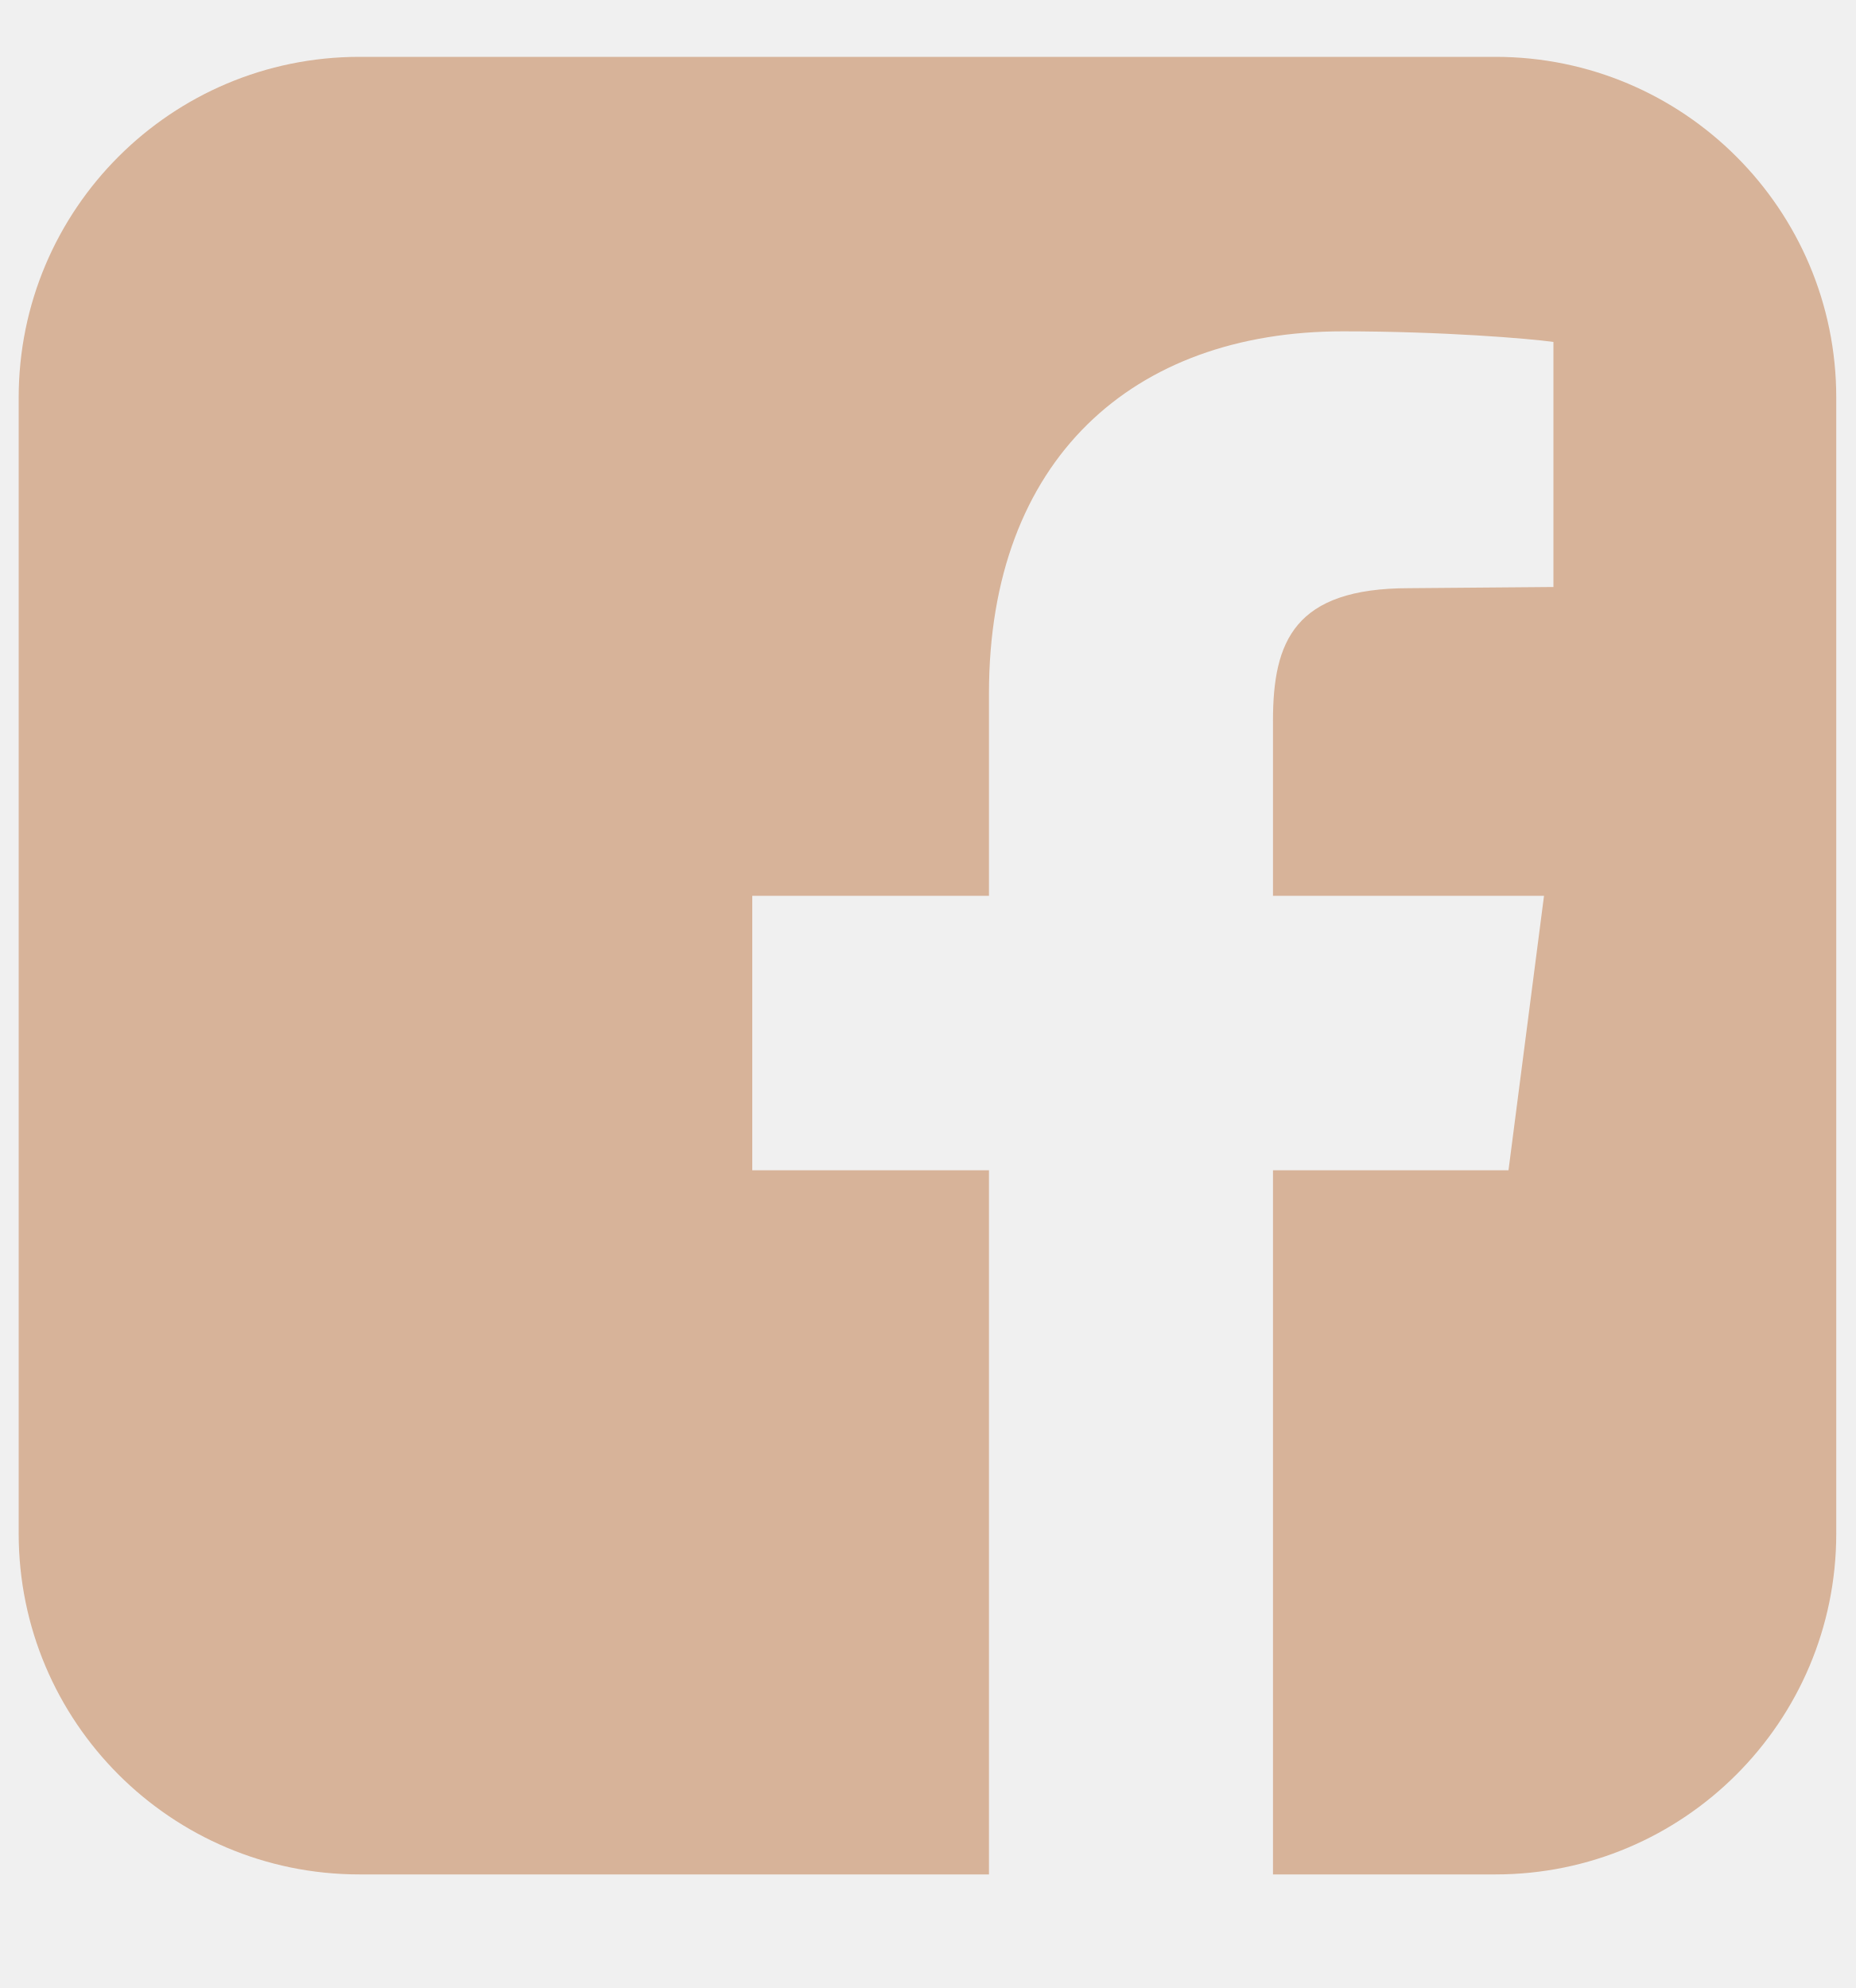
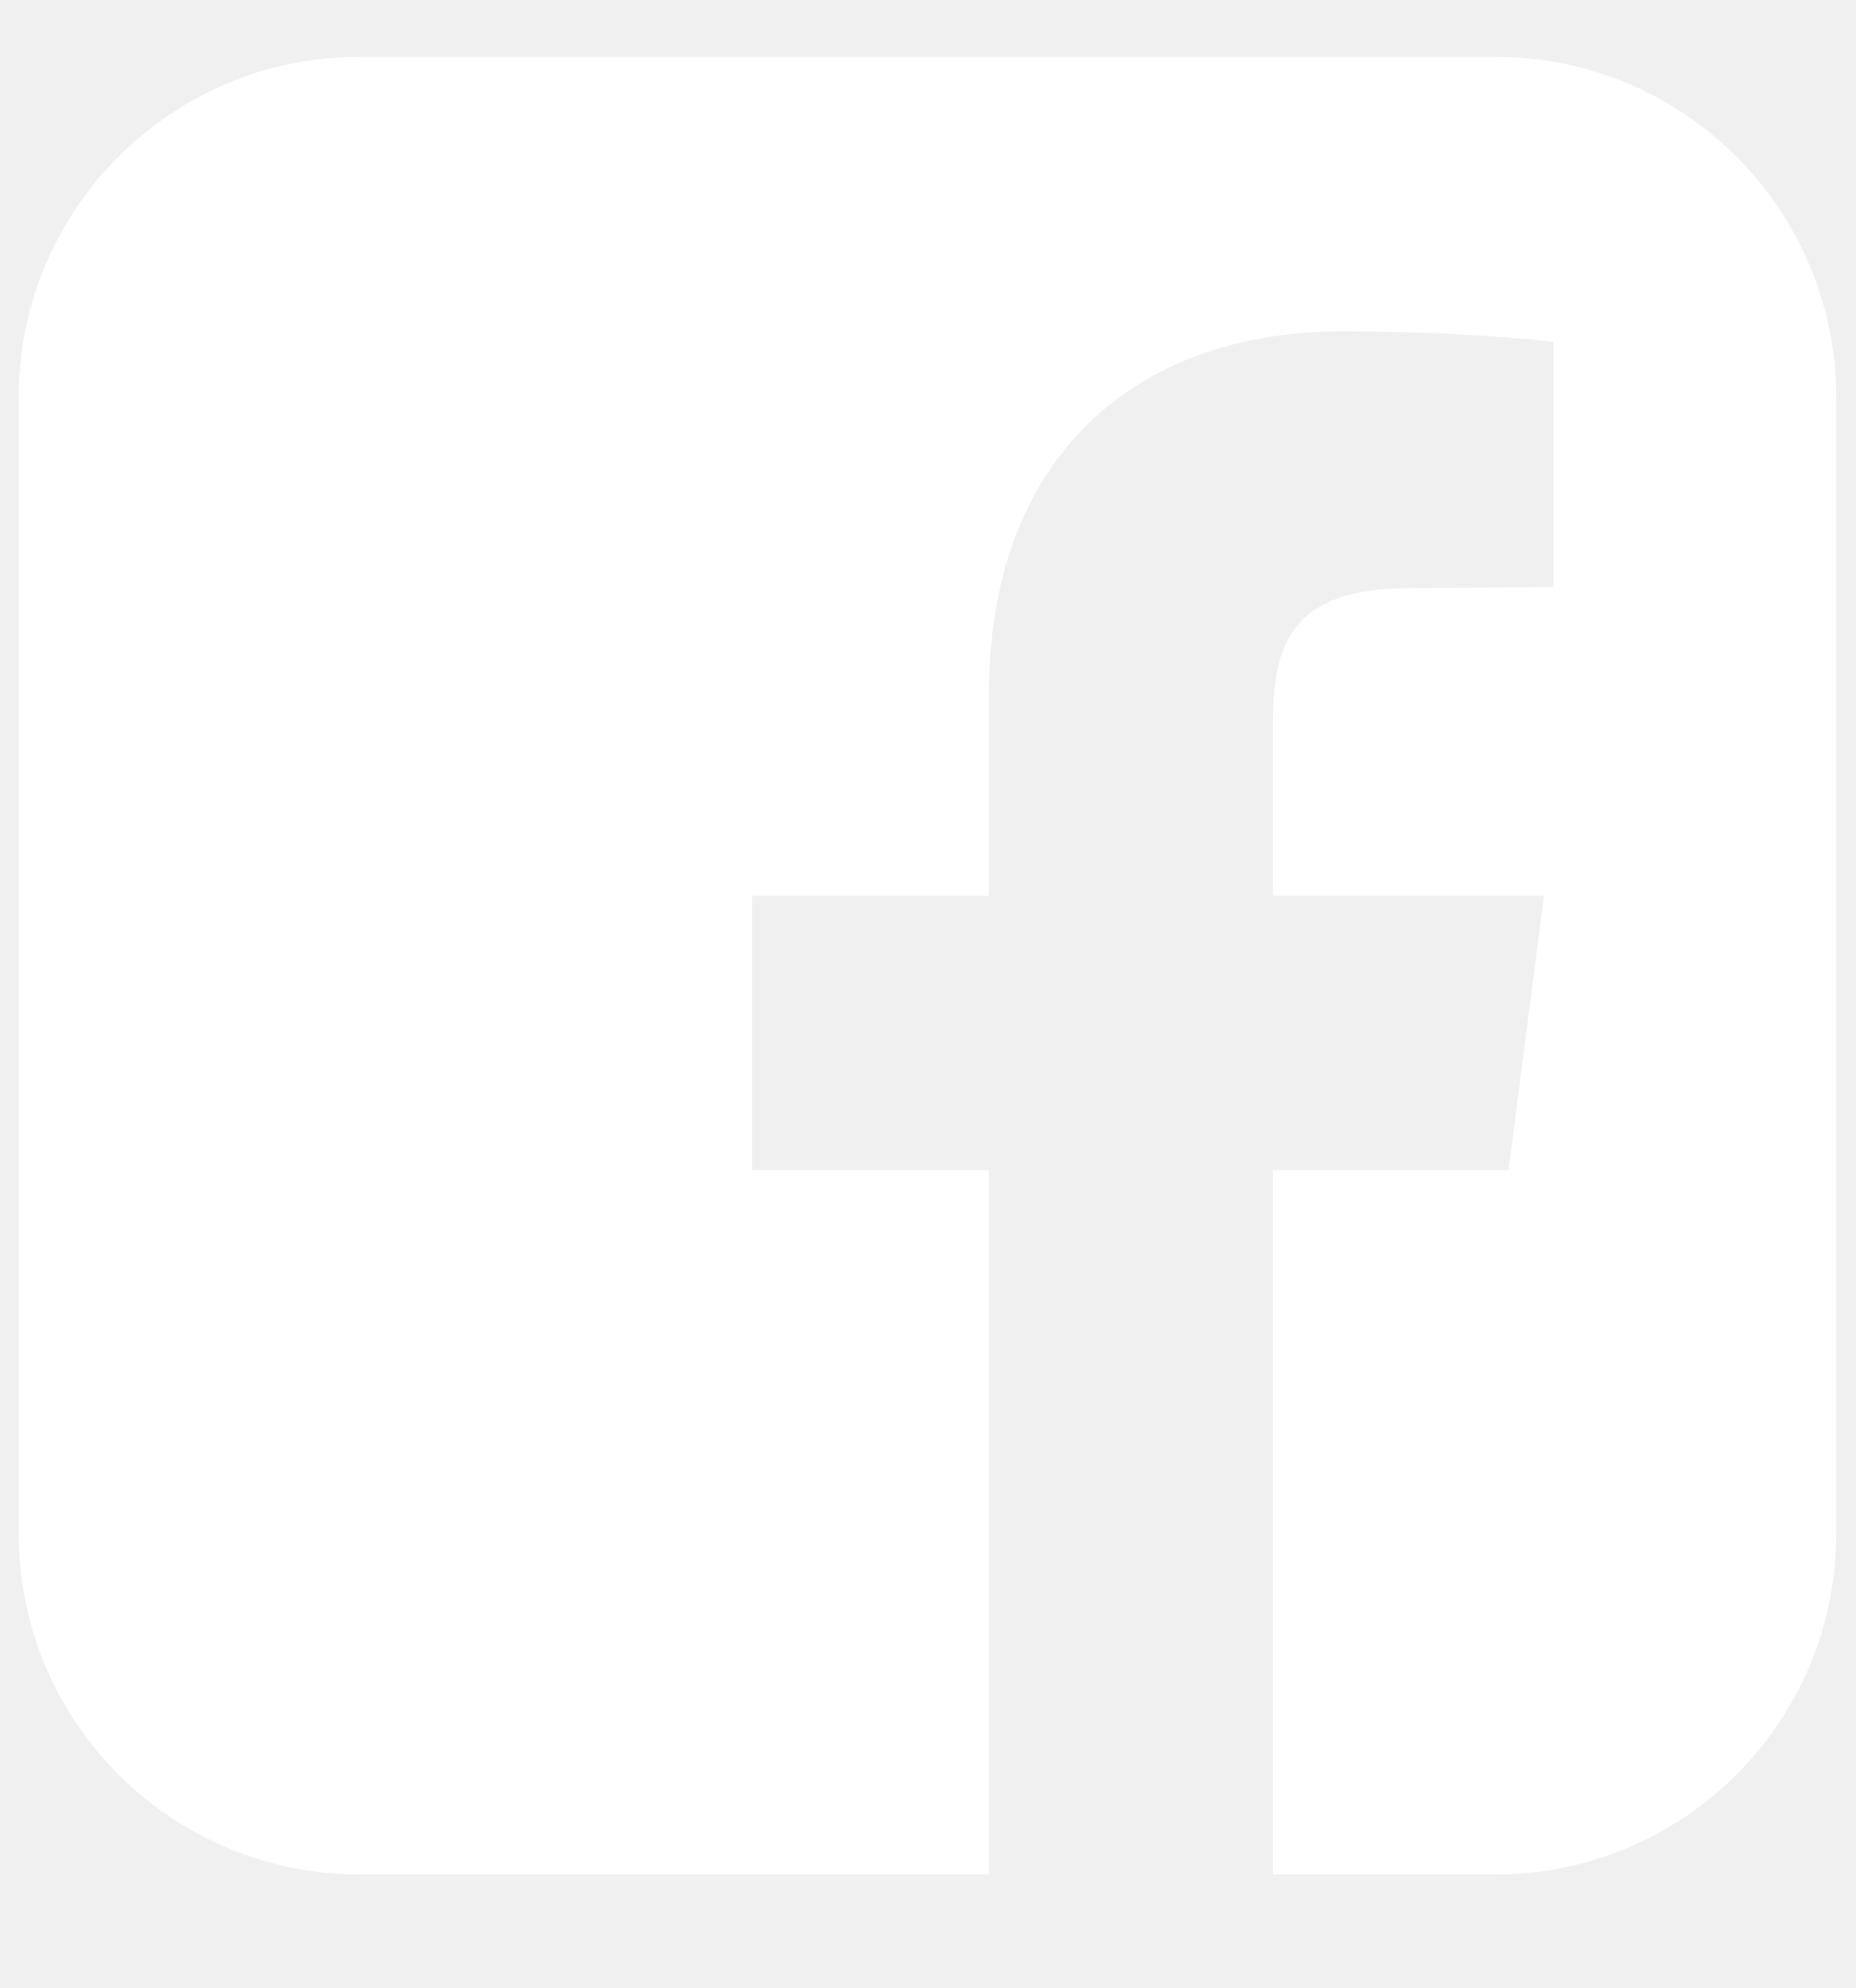
<svg xmlns="http://www.w3.org/2000/svg" width="14" height="15" viewBox="0 0 14 15" fill="none">
-   <path d="M11.284 0.429H2.712C1.292 0.429 0.141 1.58 0.141 3V11.571C0.141 12.991 1.292 14.143 2.712 14.143H7.462V8.83H5.676V6.759H7.462V5.232C7.462 3.464 8.551 2.5 10.132 2.5C10.882 2.5 11.534 2.554 11.721 2.58V4.429L10.632 4.438C9.766 4.438 9.605 4.839 9.605 5.438V6.759H11.65L11.382 8.83H9.605V14.143H11.284C12.703 14.143 13.855 12.991 13.855 11.571V3C13.855 1.58 12.703 0.429 11.284 0.429Z" fill="#D7B399" />
+   <path d="M11.284 0.429H2.712C1.292 0.429 0.141 1.58 0.141 3V11.571C0.141 12.991 1.292 14.143 2.712 14.143H7.462V8.83H5.676V6.759H7.462V5.232C7.462 3.464 8.551 2.5 10.132 2.5C10.882 2.5 11.534 2.554 11.721 2.58V4.429L10.632 4.438C9.766 4.438 9.605 4.839 9.605 5.438V6.759H11.65L11.382 8.83H9.605V14.143H11.284C12.703 14.143 13.855 12.991 13.855 11.571V3C13.855 1.58 12.703 0.429 11.284 0.429Z" fill="#fff" />
</svg>
